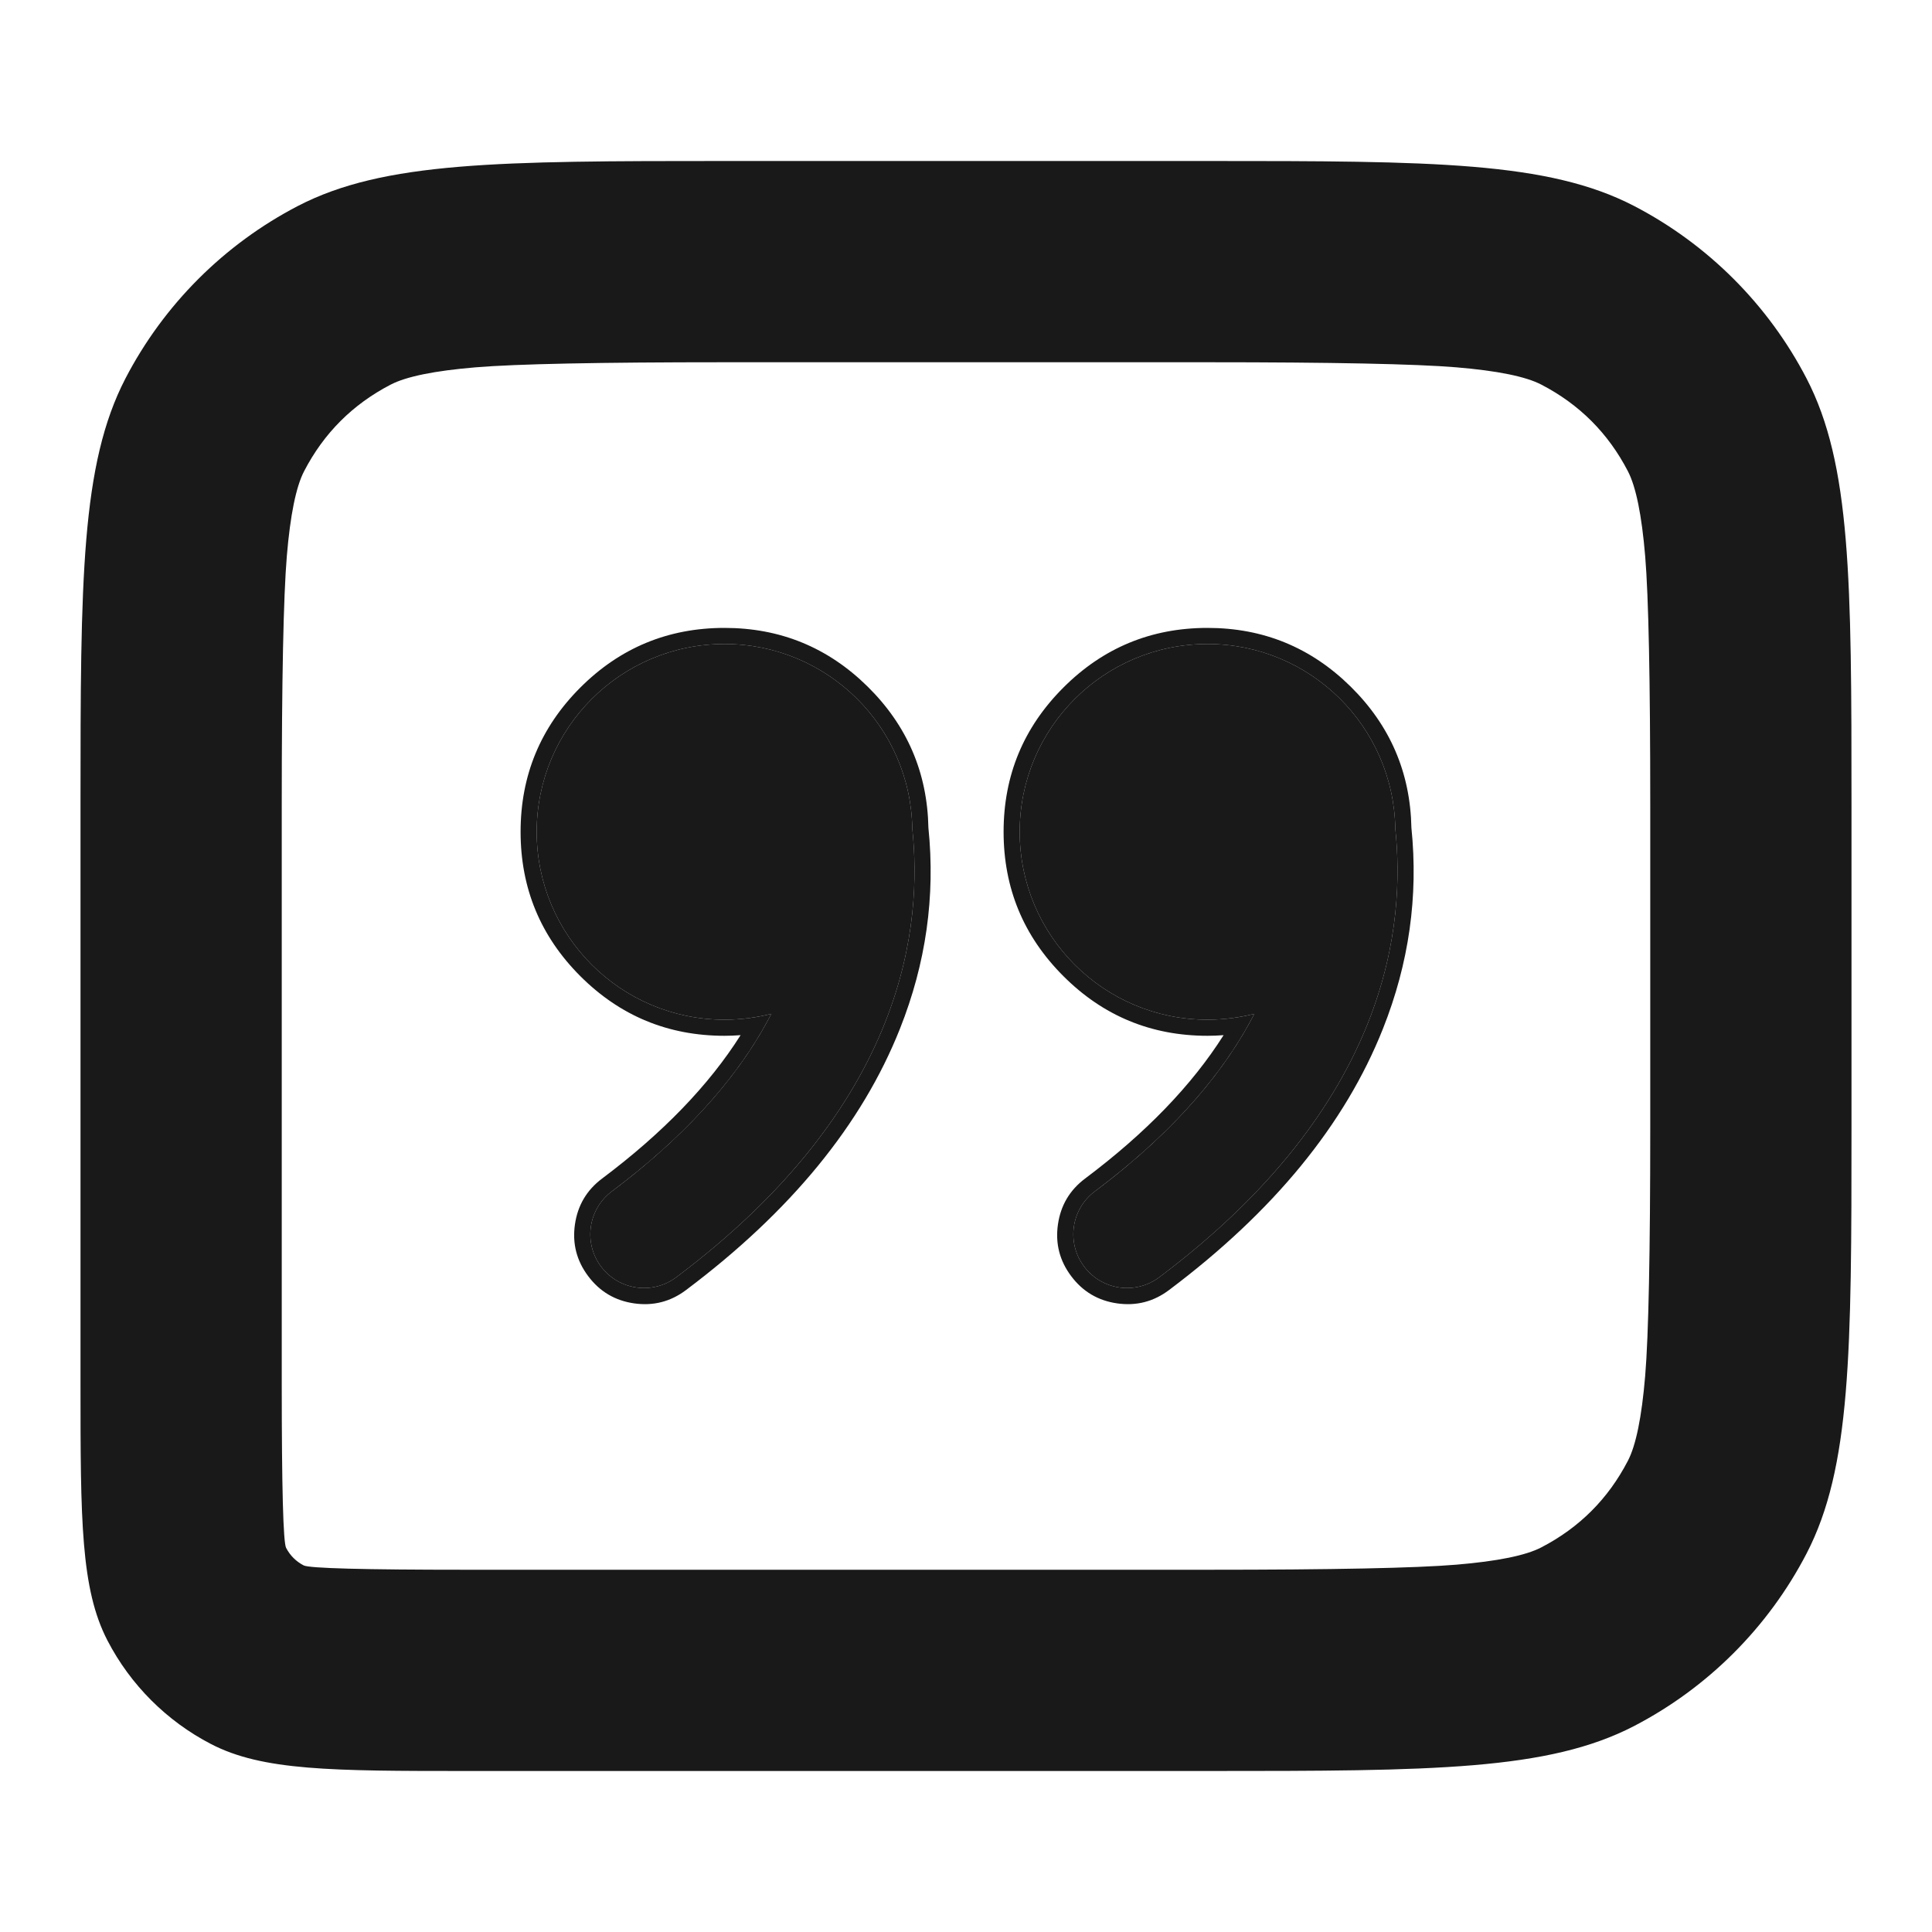
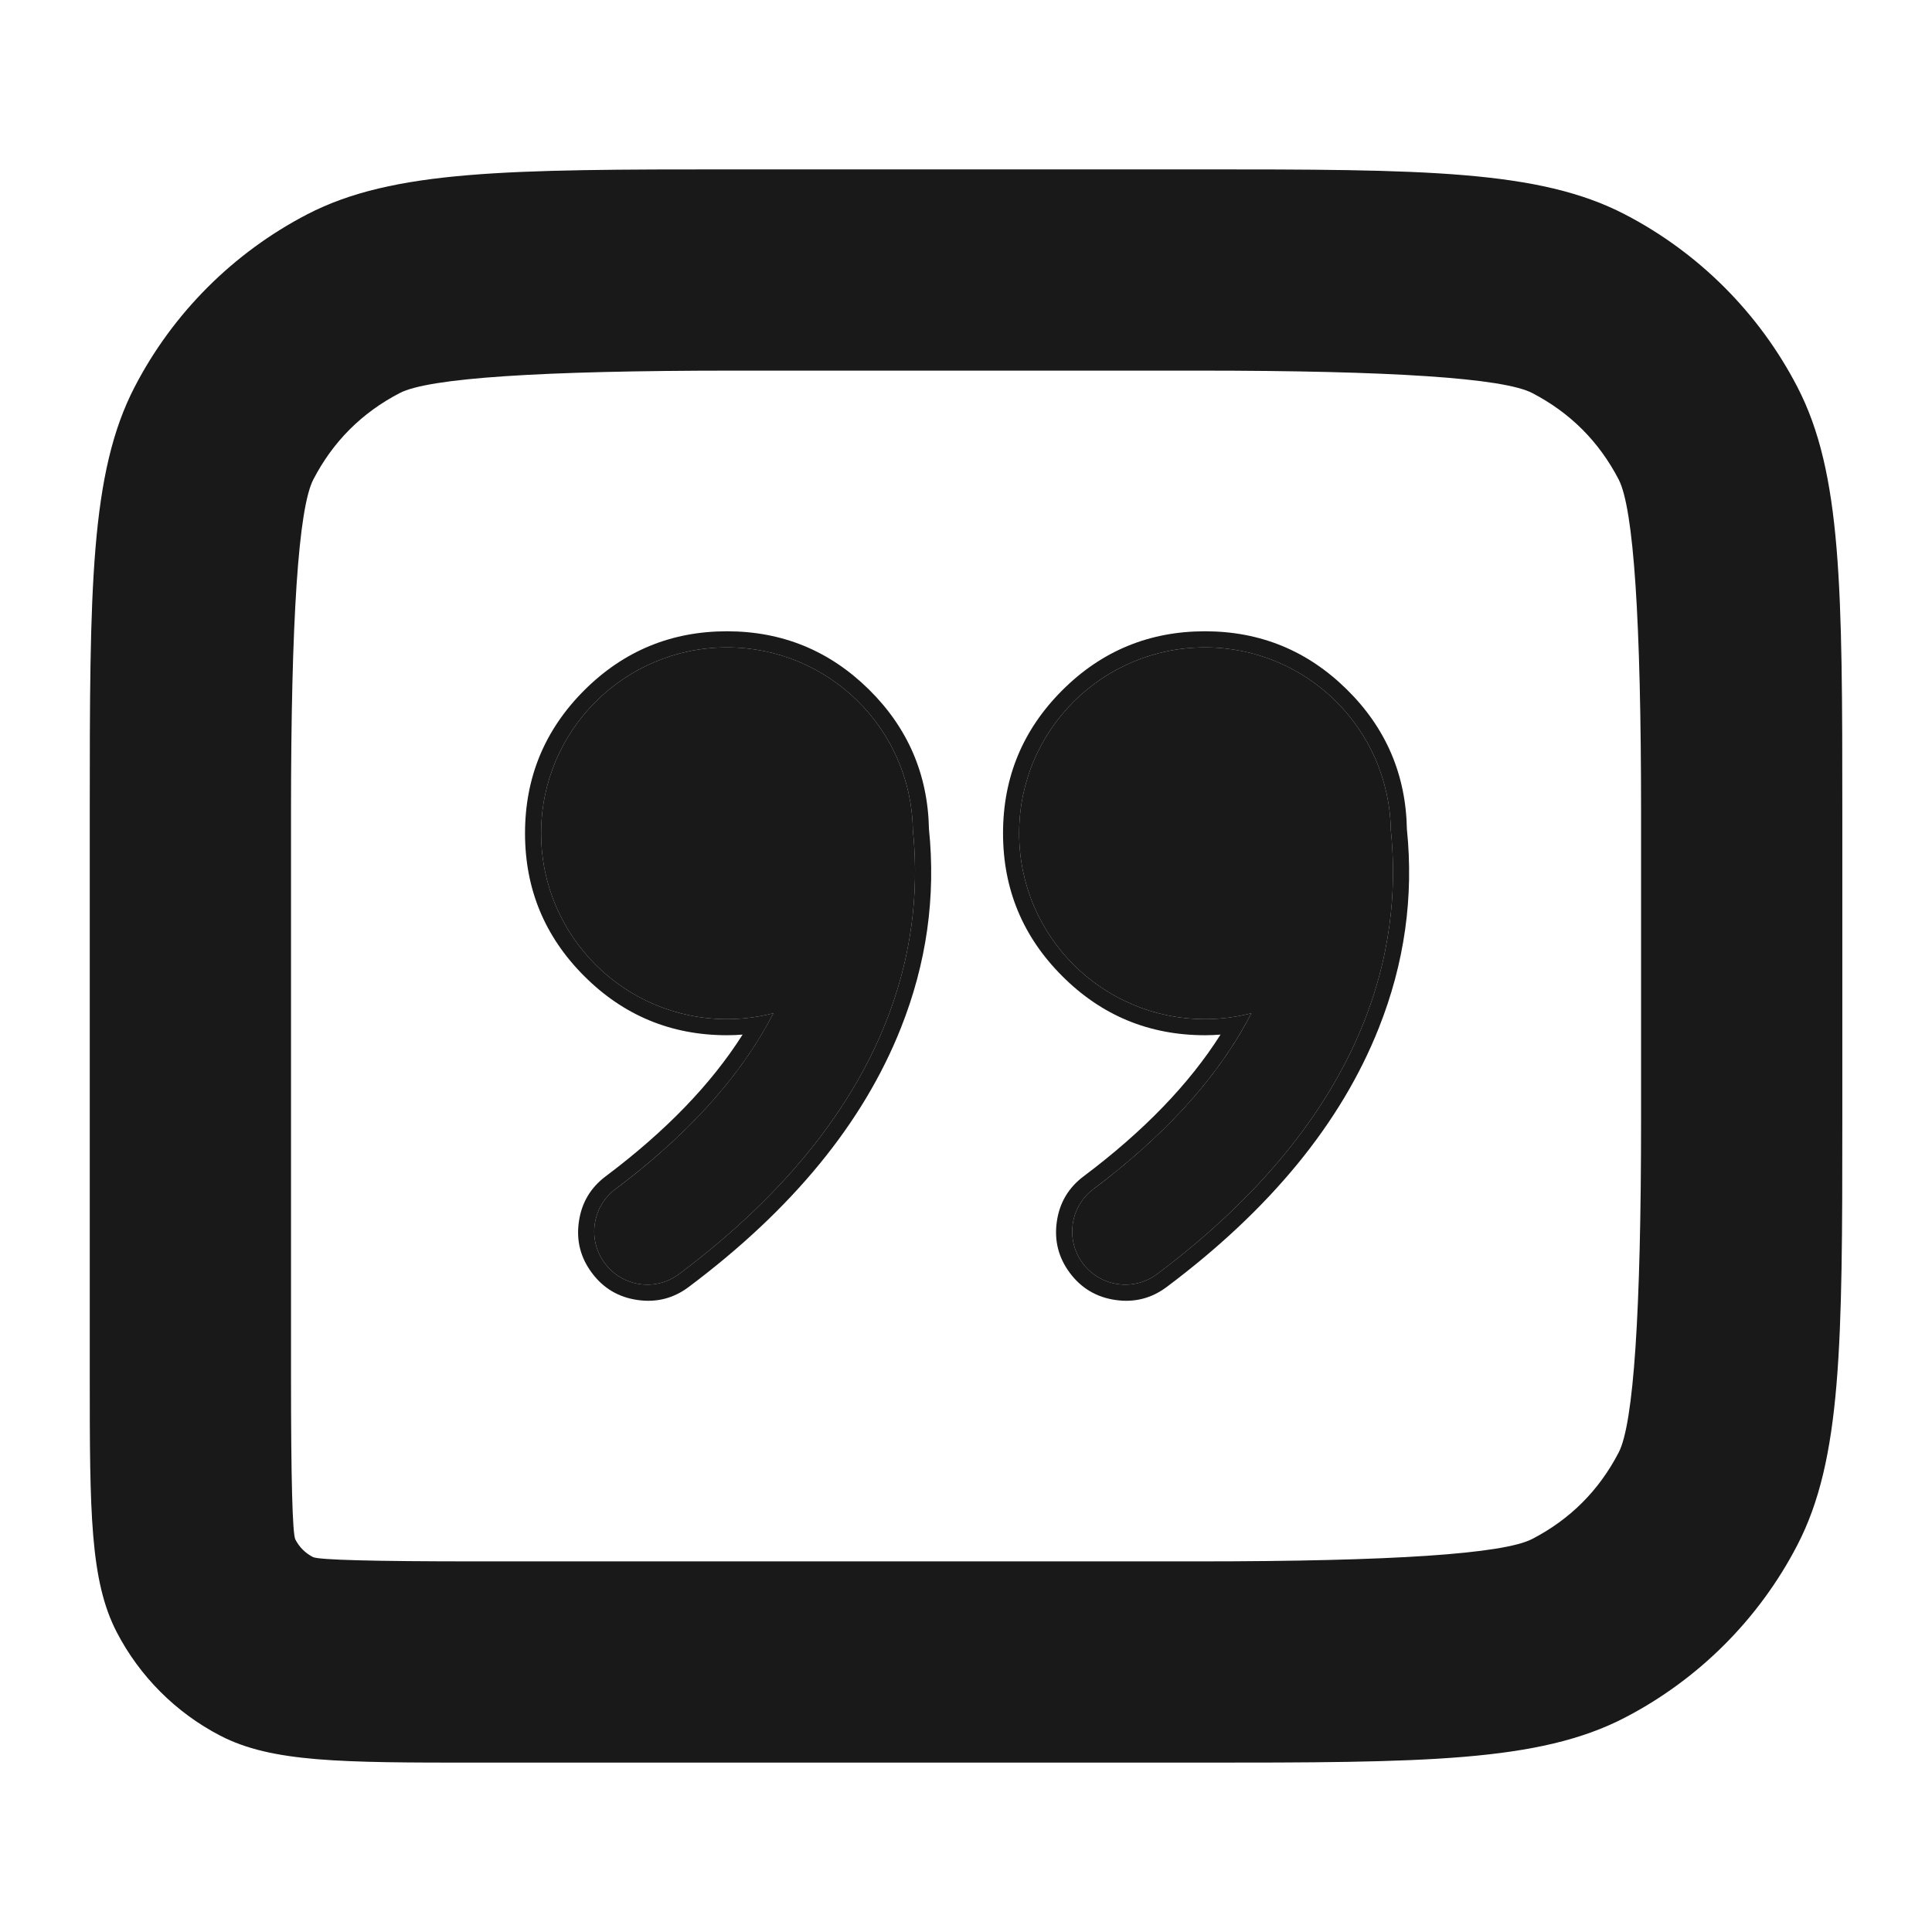
<svg xmlns="http://www.w3.org/2000/svg" fill="none" version="1.1" width="24" height="24" viewBox="0 0 24 24">
  <defs>
    <clipPath id="master_svg0_819_03178">
      <rect x="0" y="0" width="24" height="24" rx="0" />
    </clipPath>
  </defs>
  <g clip-path="url(#master_svg0_819_03178)">
    <g>
      <g>
        <g>
-           <path d="M7.6,14.8C7.305,15.021,7.246,15.439,7.466,15.733C7.687,16.028,8.105,16.088,8.4,15.867C9.818,14.803,10.596,13.708,10.994,12.704C11.384,11.722,11.393,10.871,11.333,10.295C11.312,9.024,10.276,8,9,8C7.711,8,6.667,9.045,6.667,10.333C6.667,11.622,7.711,12.667,9,12.667C9.201,12.667,9.396,12.641,9.582,12.594C9.24,13.258,8.642,14.018,7.6,14.8C7.6,14.8,7.6,14.8,7.6,14.8ZM13.6,14.8C13.305,15.021,13.246,15.439,13.467,15.733C13.687,16.028,14.105,16.088,14.4,15.867C15.818,14.803,16.596,13.708,16.995,12.704C17.384,11.722,17.393,10.871,17.333,10.295C17.312,9.024,16.276,8,15,8C13.711,8,12.667,9.045,12.667,10.333C12.667,11.622,13.711,12.667,15,12.667C15.201,12.667,15.396,12.641,15.582,12.594C15.24,13.258,14.643,14.018,13.6,14.8C13.6,14.8,13.6,14.8,13.6,14.8Z" fill="#000000" fill-opacity="0.9" />
-           <path d="M7.142,15.211Q7.091,15.566,7.307,15.853Q7.522,16.14,7.877,16.191Q8.233,16.242,8.52,16.027Q10.472,14.562,11.18,12.778Q11.664,11.56,11.533,10.283Q11.513,9.253,10.777,8.528Q10.038,7.8,9,7.8Q7.95,7.8,7.208,8.542Q6.467,9.284,6.467,10.333Q6.467,11.383,7.208,12.125Q7.95,12.867,9,12.867Q9.1,12.867,9.2,12.859Q8.609,13.793,7.48,14.64L7.48,14.64Q7.193,14.855,7.142,15.211ZM13.142,15.211Q13.091,15.566,13.307,15.853Q13.522,16.14,13.877,16.191Q14.233,16.242,14.52,16.027Q16.472,14.562,17.18,12.778Q17.664,11.56,17.533,10.283Q17.513,9.253,16.777,8.528Q16.038,7.8,15,7.8Q13.95,7.8,13.209,8.542Q12.467,9.284,12.467,10.333Q12.467,11.383,13.209,12.125Q13.95,12.867,15,12.867Q15.1,12.867,15.2,12.859Q14.609,13.793,13.48,14.64L13.48,14.64Q13.193,14.855,13.142,15.211ZM9,8C10.276,8,11.312,9.024,11.333,10.295C11.393,10.871,11.384,11.722,10.994,12.704C10.596,13.708,9.818,14.803,8.4,15.867C8.105,16.088,7.687,16.028,7.466,15.733C7.246,15.439,7.305,15.021,7.6,14.8C8.523,14.108,9.097,13.433,9.454,12.826C9.5,12.747,9.543,12.67,9.582,12.594C9.499,12.615,9.414,12.632,9.328,12.644C9.221,12.659,9.111,12.667,9,12.667C7.711,12.667,6.667,11.622,6.667,10.333C6.667,9.045,7.711,8,9,8ZM15,8C16.276,8,17.312,9.024,17.333,10.295C17.393,10.871,17.384,11.722,16.995,12.704C16.596,13.708,15.818,14.803,14.4,15.867C14.105,16.088,13.687,16.028,13.467,15.733C13.246,15.439,13.305,15.021,13.6,14.8C14.523,14.108,15.097,13.433,15.454,12.826C15.5,12.747,15.543,12.67,15.582,12.594C15.499,12.615,15.414,12.632,15.328,12.644C15.221,12.659,15.111,12.667,15,12.667C13.711,12.667,12.667,11.622,12.667,10.333C12.667,9.045,13.711,8,15,8Z" fill-rule="evenodd" fill="#000000" fill-opacity="0.9" />
+           <path d="M7.646,14.771C7.354,14.989,7.295,15.403,7.514,15.694C7.732,15.986,8.146,16.045,8.437,15.826C9.841,14.773,10.611,13.69,11.005,12.697C11.391,11.725,11.399,10.883,11.34,10.312C11.32,9.055,10.294,8.042,9.031,8.042C7.756,8.042,6.722,9.075,6.722,10.351C6.722,11.626,7.756,12.66,9.031,12.66C9.23,12.66,9.423,12.634,9.607,12.587C9.269,13.244,8.678,13.997,7.646,14.771C7.646,14.771,7.646,14.771,7.646,14.771ZM13.583,14.771C13.292,14.989,13.233,15.403,13.451,15.694C13.67,15.986,14.083,16.045,14.375,15.826C15.779,14.773,16.548,13.69,16.943,12.697C17.328,11.725,17.337,10.883,17.277,10.312C17.257,9.055,16.231,8.042,14.969,8.042C13.693,8.042,12.66,9.075,12.66,10.351C12.66,11.626,13.693,12.66,14.969,12.66C15.168,12.66,15.36,12.634,15.545,12.587C15.207,13.244,14.615,13.997,13.583,14.771C13.583,14.771,13.583,14.771,13.583,14.771Z" fill="#000000" fill-opacity="0.9" />
+           <path d="M7.191,15.177Q7.14,15.529,7.354,15.814Q7.567,16.099,7.92,16.149Q8.273,16.2,8.557,15.986Q10.49,14.537,11.191,12.77Q11.67,11.565,11.54,10.3Q11.52,9.28,10.792,8.563Q10.059,7.842,9.031,7.842Q7.992,7.842,7.257,8.576Q6.522,9.311,6.522,10.351Q6.522,11.39,7.257,12.125Q7.992,12.86,9.031,12.86Q9.129,12.86,9.225,12.852Q8.641,13.774,7.526,14.611L7.526,14.611Q7.241,14.824,7.191,15.177ZM13.128,15.177Q13.078,15.529,13.291,15.814Q13.505,16.099,13.858,16.149Q14.21,16.2,14.495,15.986Q16.427,14.537,17.128,12.77Q17.607,11.565,17.477,10.3Q17.458,9.28,16.729,8.563Q15.997,7.842,14.969,7.842Q13.929,7.842,13.195,8.576Q12.46,9.311,12.46,10.351Q12.46,11.39,13.195,12.125Q13.929,12.86,14.969,12.86Q15.066,12.86,15.162,12.852Q14.578,13.774,13.463,14.611L13.463,14.611Q13.178,14.824,13.128,15.177ZM9.031,8.042C10.294,8.042,11.32,9.055,11.34,10.312C11.399,10.883,11.391,11.725,11.005,12.697C10.611,13.69,9.841,14.773,8.437,15.826C8.146,16.045,7.732,15.986,7.514,15.694C7.295,15.403,7.354,14.989,7.646,14.771C8.558,14.087,9.126,13.419,9.479,12.82C9.525,12.741,9.568,12.663,9.607,12.587C9.524,12.608,9.439,12.625,9.353,12.637C9.248,12.652,9.14,12.66,9.031,12.66C7.756,12.66,6.722,11.626,6.722,10.351C6.722,9.075,7.756,8.042,9.031,8.042ZM14.969,8.042C16.231,8.042,17.257,9.055,17.277,10.312C17.337,10.883,17.328,11.725,16.943,12.697C16.548,13.69,15.779,14.773,14.375,15.826C14.083,16.045,13.67,15.986,13.451,15.694C13.233,15.403,13.292,14.989,13.583,14.771C14.495,14.087,15.064,13.419,15.416,12.82C15.463,12.741,15.505,12.663,15.545,12.587C15.462,12.608,15.377,12.625,15.291,12.637C15.185,12.652,15.078,12.66,14.969,12.66C13.693,12.66,12.66,11.626,12.66,10.351C12.66,9.075,13.693,8.042,14.969,8.042Z" fill-rule="evenodd" fill="#000000" fill-opacity="0.9" />
        </g>
      </g>
      <g>
-         <path d="M1,17.2C1,18.88,1.003,19.739,1.335,20.379C1.62,20.929,2.071,21.38,2.621,21.665C3.261,21.997,4.12,22,5.8,22L15,22C17.8,22,19.232,21.994,20.298,21.442C21.215,20.966,21.966,20.215,22.442,19.298C22.994,18.232,23,16.8,23,14L23,10C23,7.2,22.994,5.768,22.442,4.702C21.966,3.785,21.215,3.034,20.298,2.558C19.232,2.006,17.8,2,15,2L9,2C6.2,2,4.768,2.006,3.702,2.558C2.785,3.034,2.034,3.785,1.558,4.702C1.006,5.768,1,7.2,1,10L1,17.2ZM3.5,17.2Q3.5,19.123,3.554,19.228Q3.629,19.371,3.772,19.446Q3.877,19.5,5.8,19.5L15,19.5Q17.337,19.5,18.091,19.437Q18.858,19.373,19.147,19.222Q19.855,18.855,20.222,18.147Q20.373,17.858,20.437,17.091Q20.5,16.337,20.5,14L20.5,10Q20.5,7.663,20.437,6.909Q20.373,6.143,20.222,5.853Q19.855,5.145,19.147,4.778Q18.858,4.627,18.091,4.563Q17.337,4.5,15,4.5L9,4.5Q6.663,4.5,5.909,4.563Q5.143,4.627,4.853,4.778Q4.145,5.145,3.778,5.853Q3.627,6.143,3.563,6.909Q3.5,7.663,3.5,10L3.5,17.2Z" fill-rule="evenodd" fill="#000000" fill-opacity="0.9" />
+         <path d="M1.115,10.104L1.115,17.096C1.115,18.776,1.118,19.635,1.45,20.275C1.735,20.825,2.186,21.276,2.736,21.561C3.376,21.893,4.235,21.896,5.915,21.896L14.886,21.896C17.686,21.896,19.118,21.89,20.183,21.338C21.101,20.862,21.852,20.111,22.327,19.194C22.88,18.128,22.886,16.696,22.886,13.896L22.886,10.104C22.886,7.304,22.88,5.872,22.327,4.806C21.852,3.889,21.101,3.138,20.183,2.662C19.118,2.11,17.686,2.104,14.886,2.104L9.115,2.104C6.314,2.104,4.883,2.11,3.817,2.662C2.9,3.138,2.148,3.889,1.673,4.806C1.12,5.872,1.115,7.304,1.115,10.104ZM3.615,10.104L3.615,17.096Q3.615,19.019,3.669,19.124Q3.743,19.267,3.887,19.342Q3.992,19.396,5.915,19.396L14.886,19.396Q18.497,19.396,19.033,19.118Q19.741,18.751,20.108,18.043Q20.386,17.508,20.386,13.896L20.386,10.104Q20.386,6.493,20.108,5.957Q19.741,5.249,19.033,4.882Q18.497,4.604,14.886,4.604L9.115,4.604Q5.503,4.604,4.967,4.882Q4.259,5.249,3.892,5.957Q3.615,6.493,3.615,10.104Z" fill-rule="evenodd" fill="#000000" fill-opacity="0.9" />
      </g>
    </g>
  </g>
</svg>
